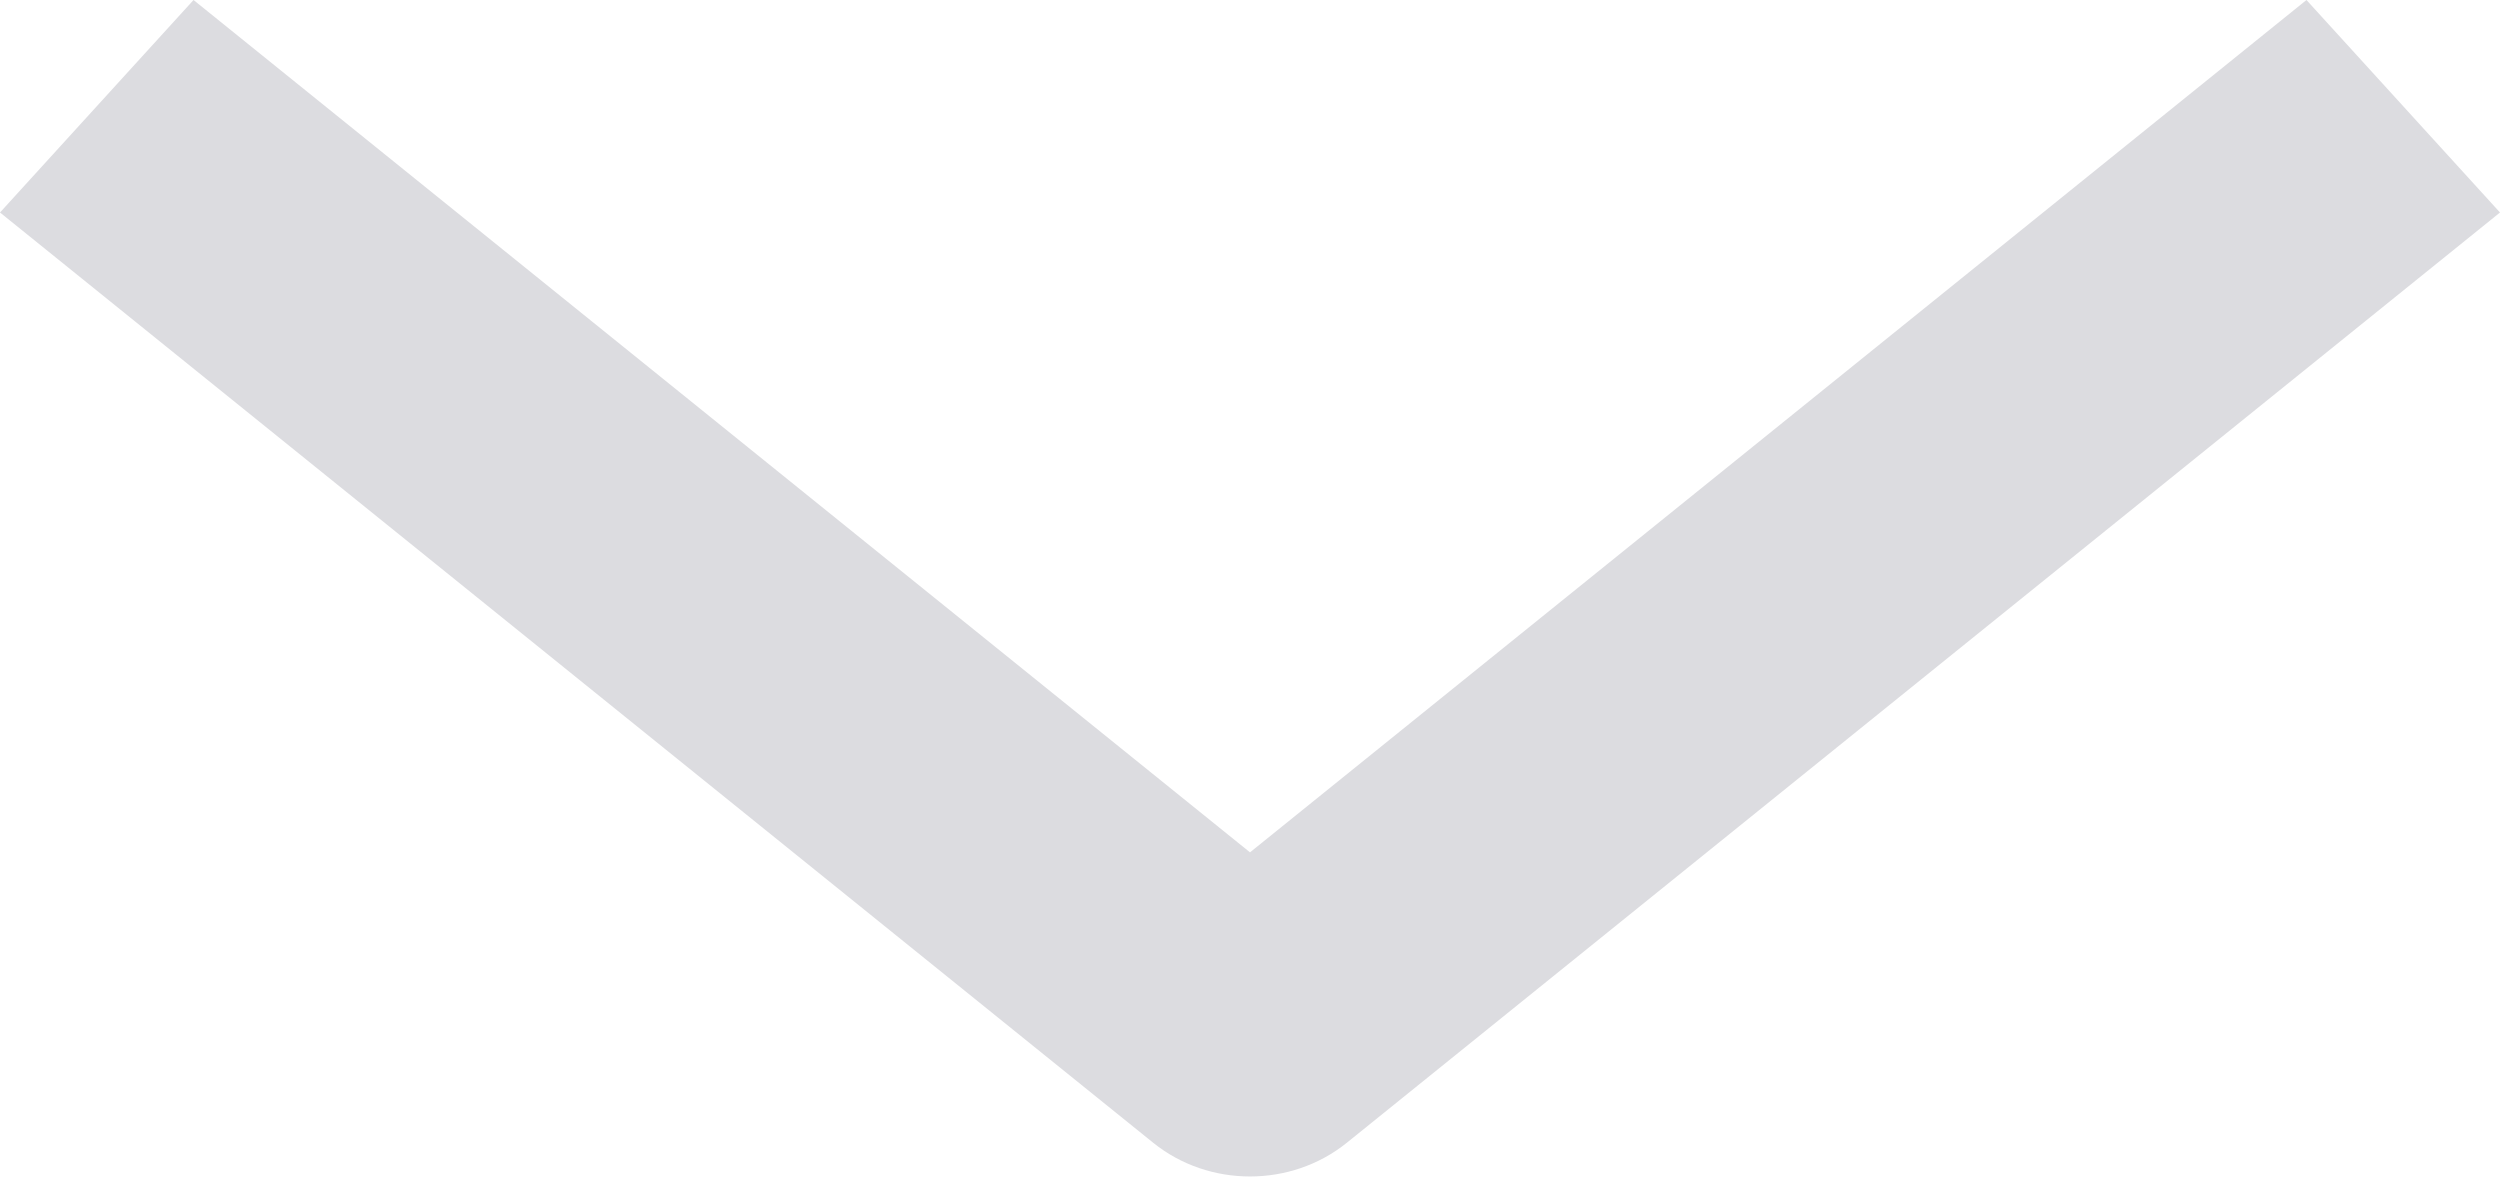
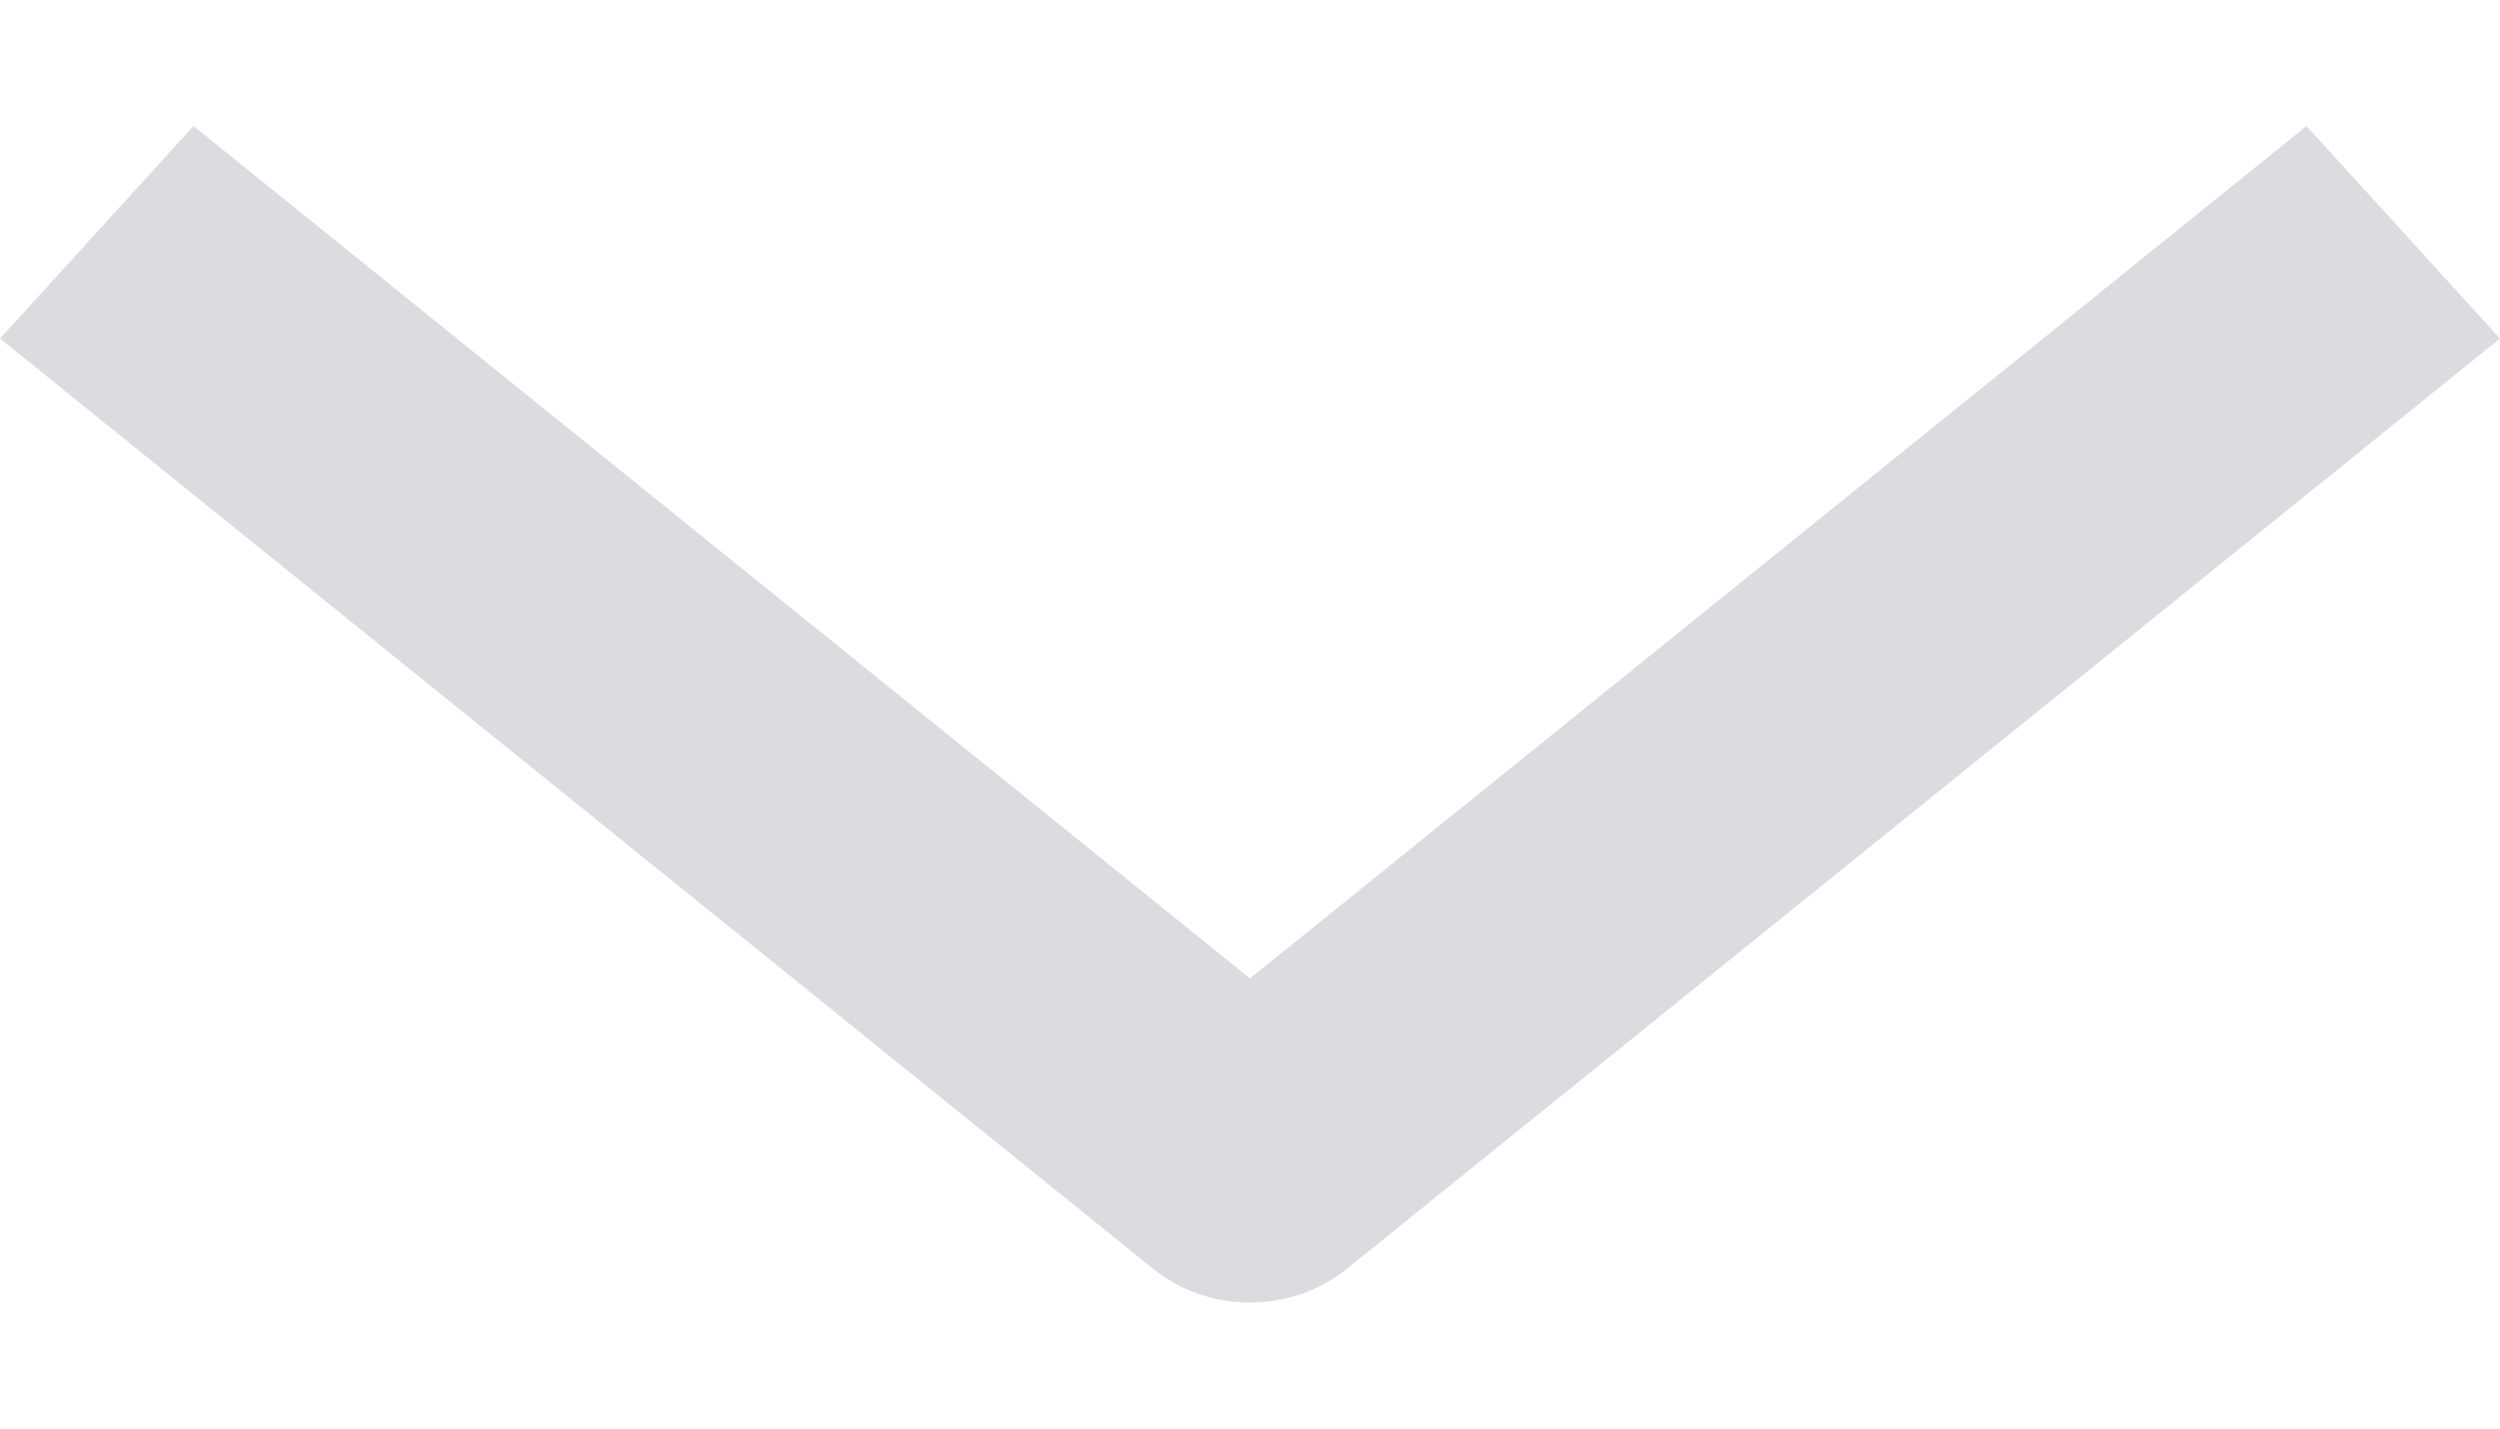
- <svg xmlns="http://www.w3.org/2000/svg" width="17px" height="8px" viewBox="0 0 17 8" version="1.1" aria-hidden="true">
+ <svg xmlns="http://www.w3.org/2000/svg" width="21px" height="12px" viewBox="0 0 17 8" version="1.1" aria-hidden="true">
  <defs />
  <g id="Styleguide" stroke="none" stroke-width="1" fill="none" fill-rule="evenodd">
    <g id="Header" transform="translate(-212, -2080)" fill-rule="nonzero" fill="#DCDCE0">
      <path d="M220.5,2088 C220.266,2088 220.032,2087.924 219.842,2087.771 L212,2081.445 L213.316,2080 L220.5,2085.796 L227.684,2080 L229,2081.445 L221.158,2087.771 C220.968,2087.924 220.734,2088 220.5,2088 Z" id="icon-arrow-down" />
    </g>
  </g>
</svg>
